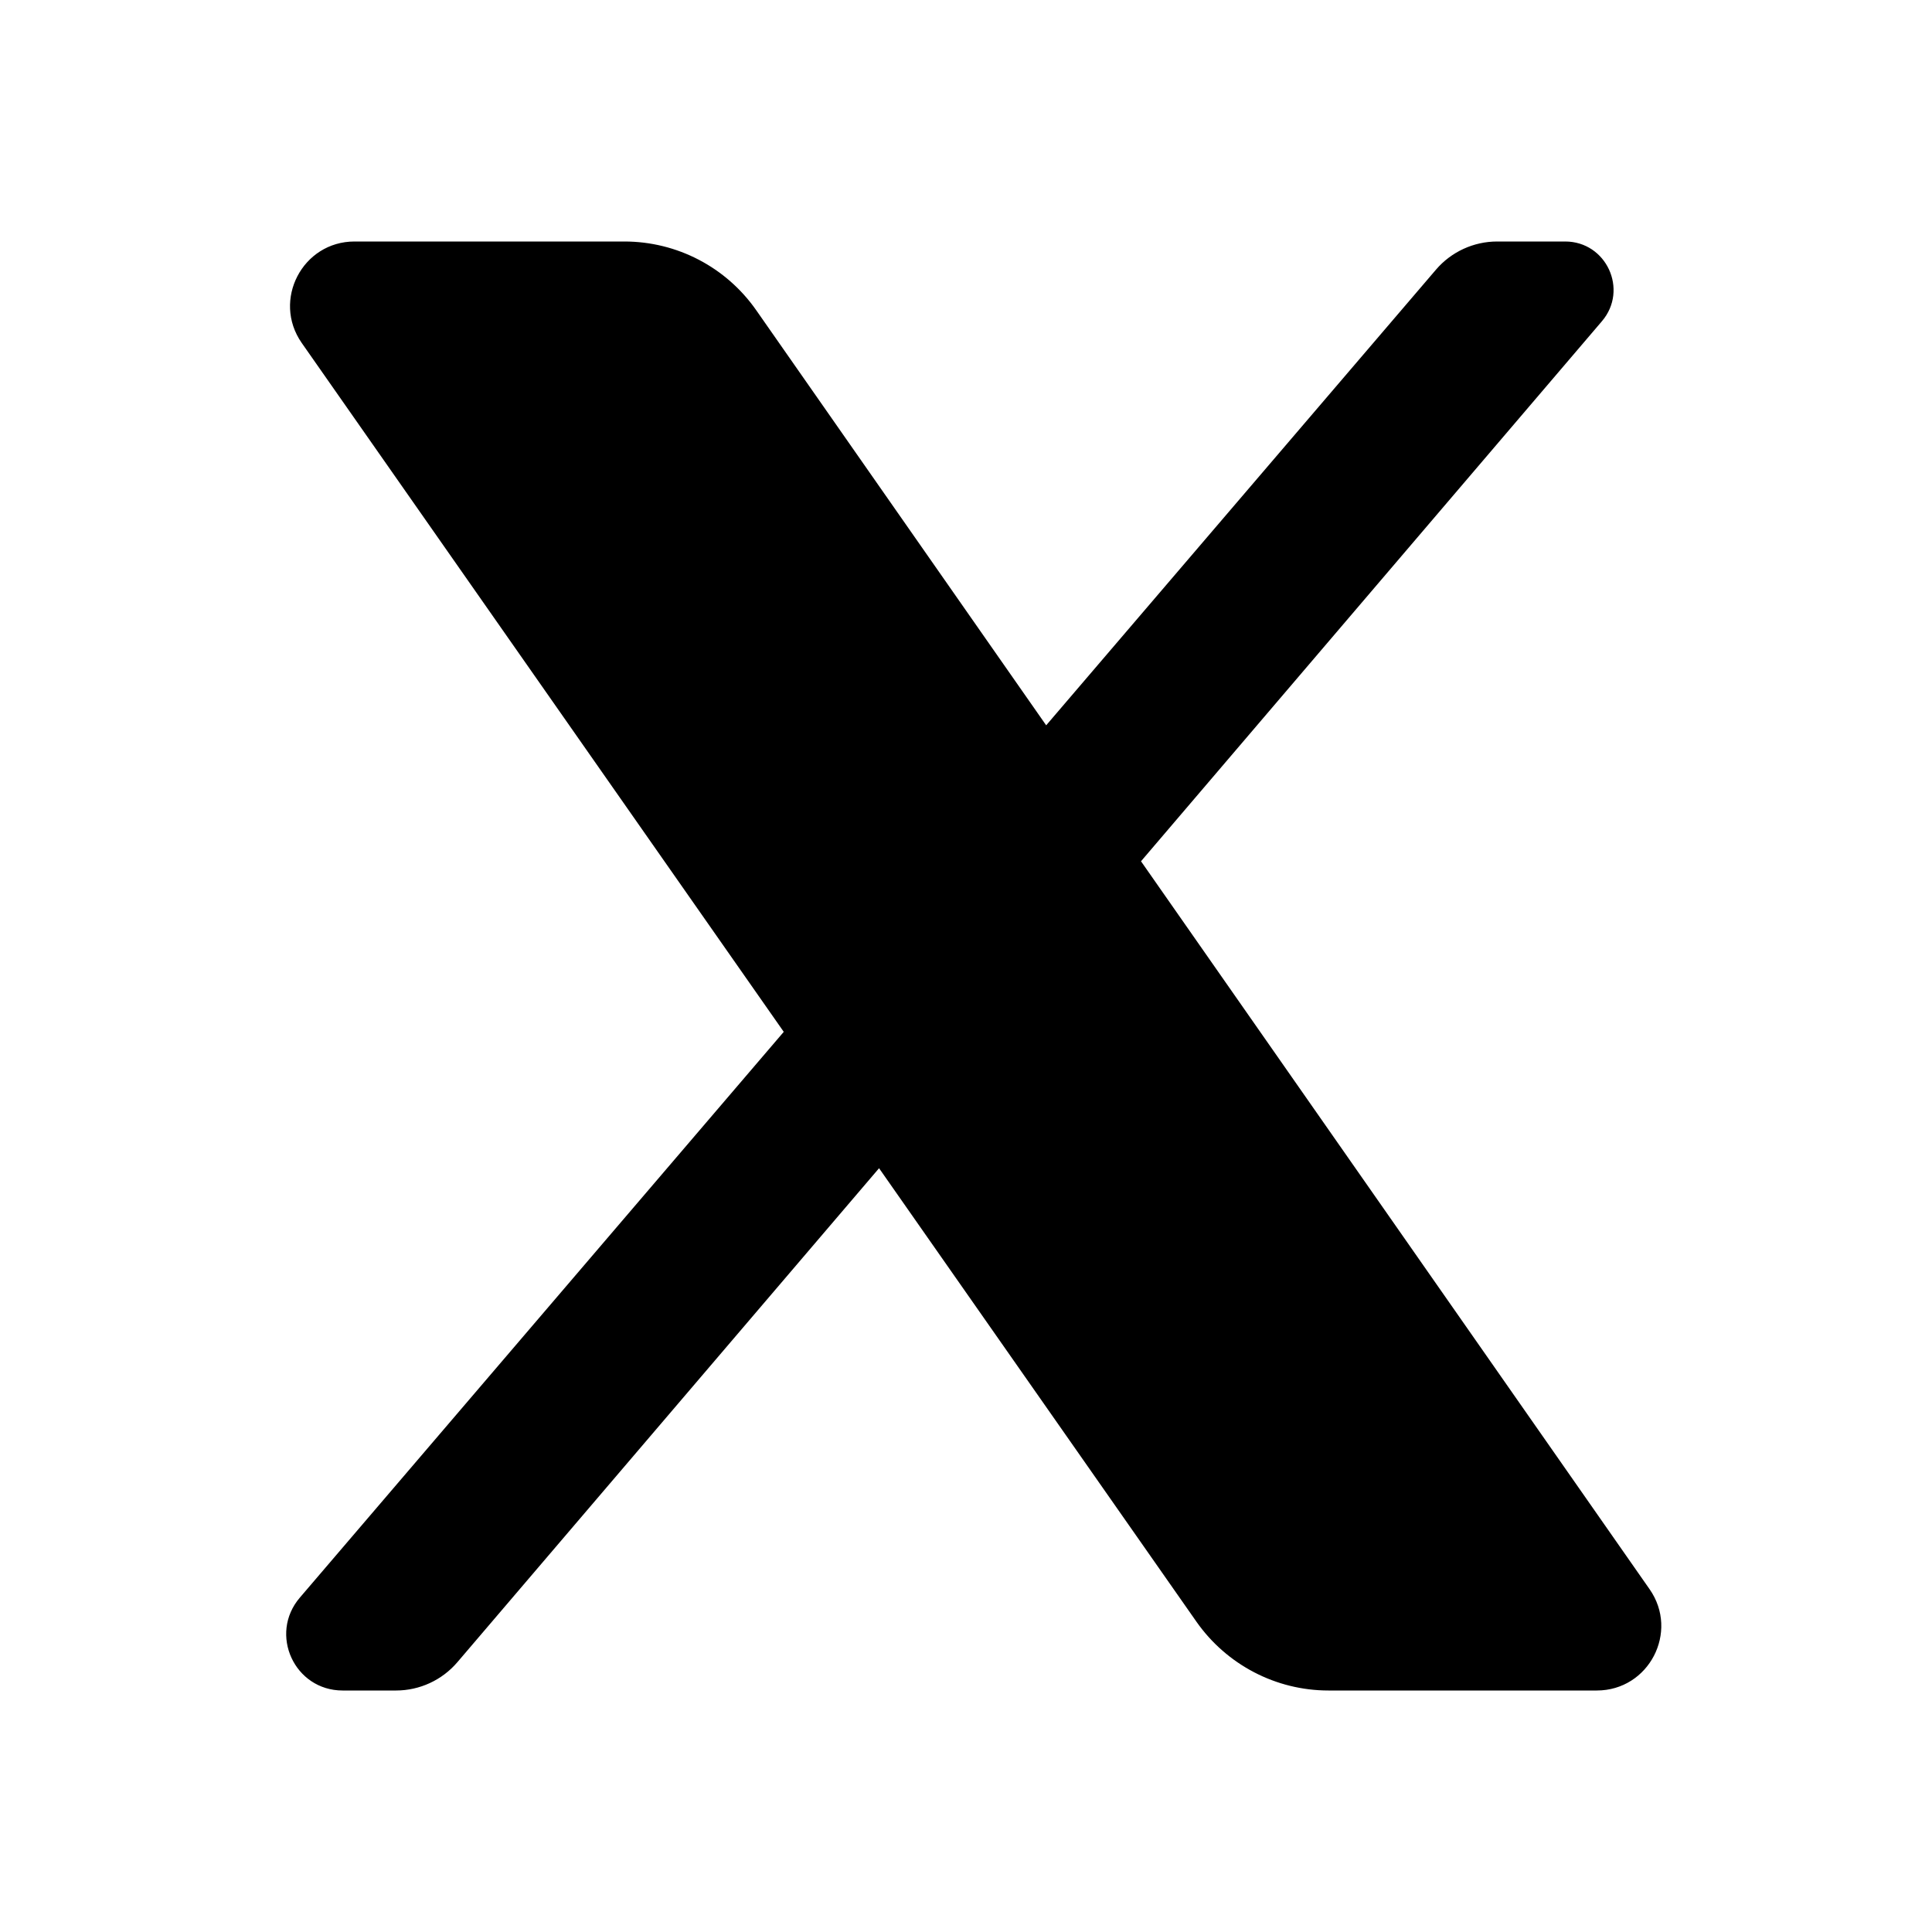
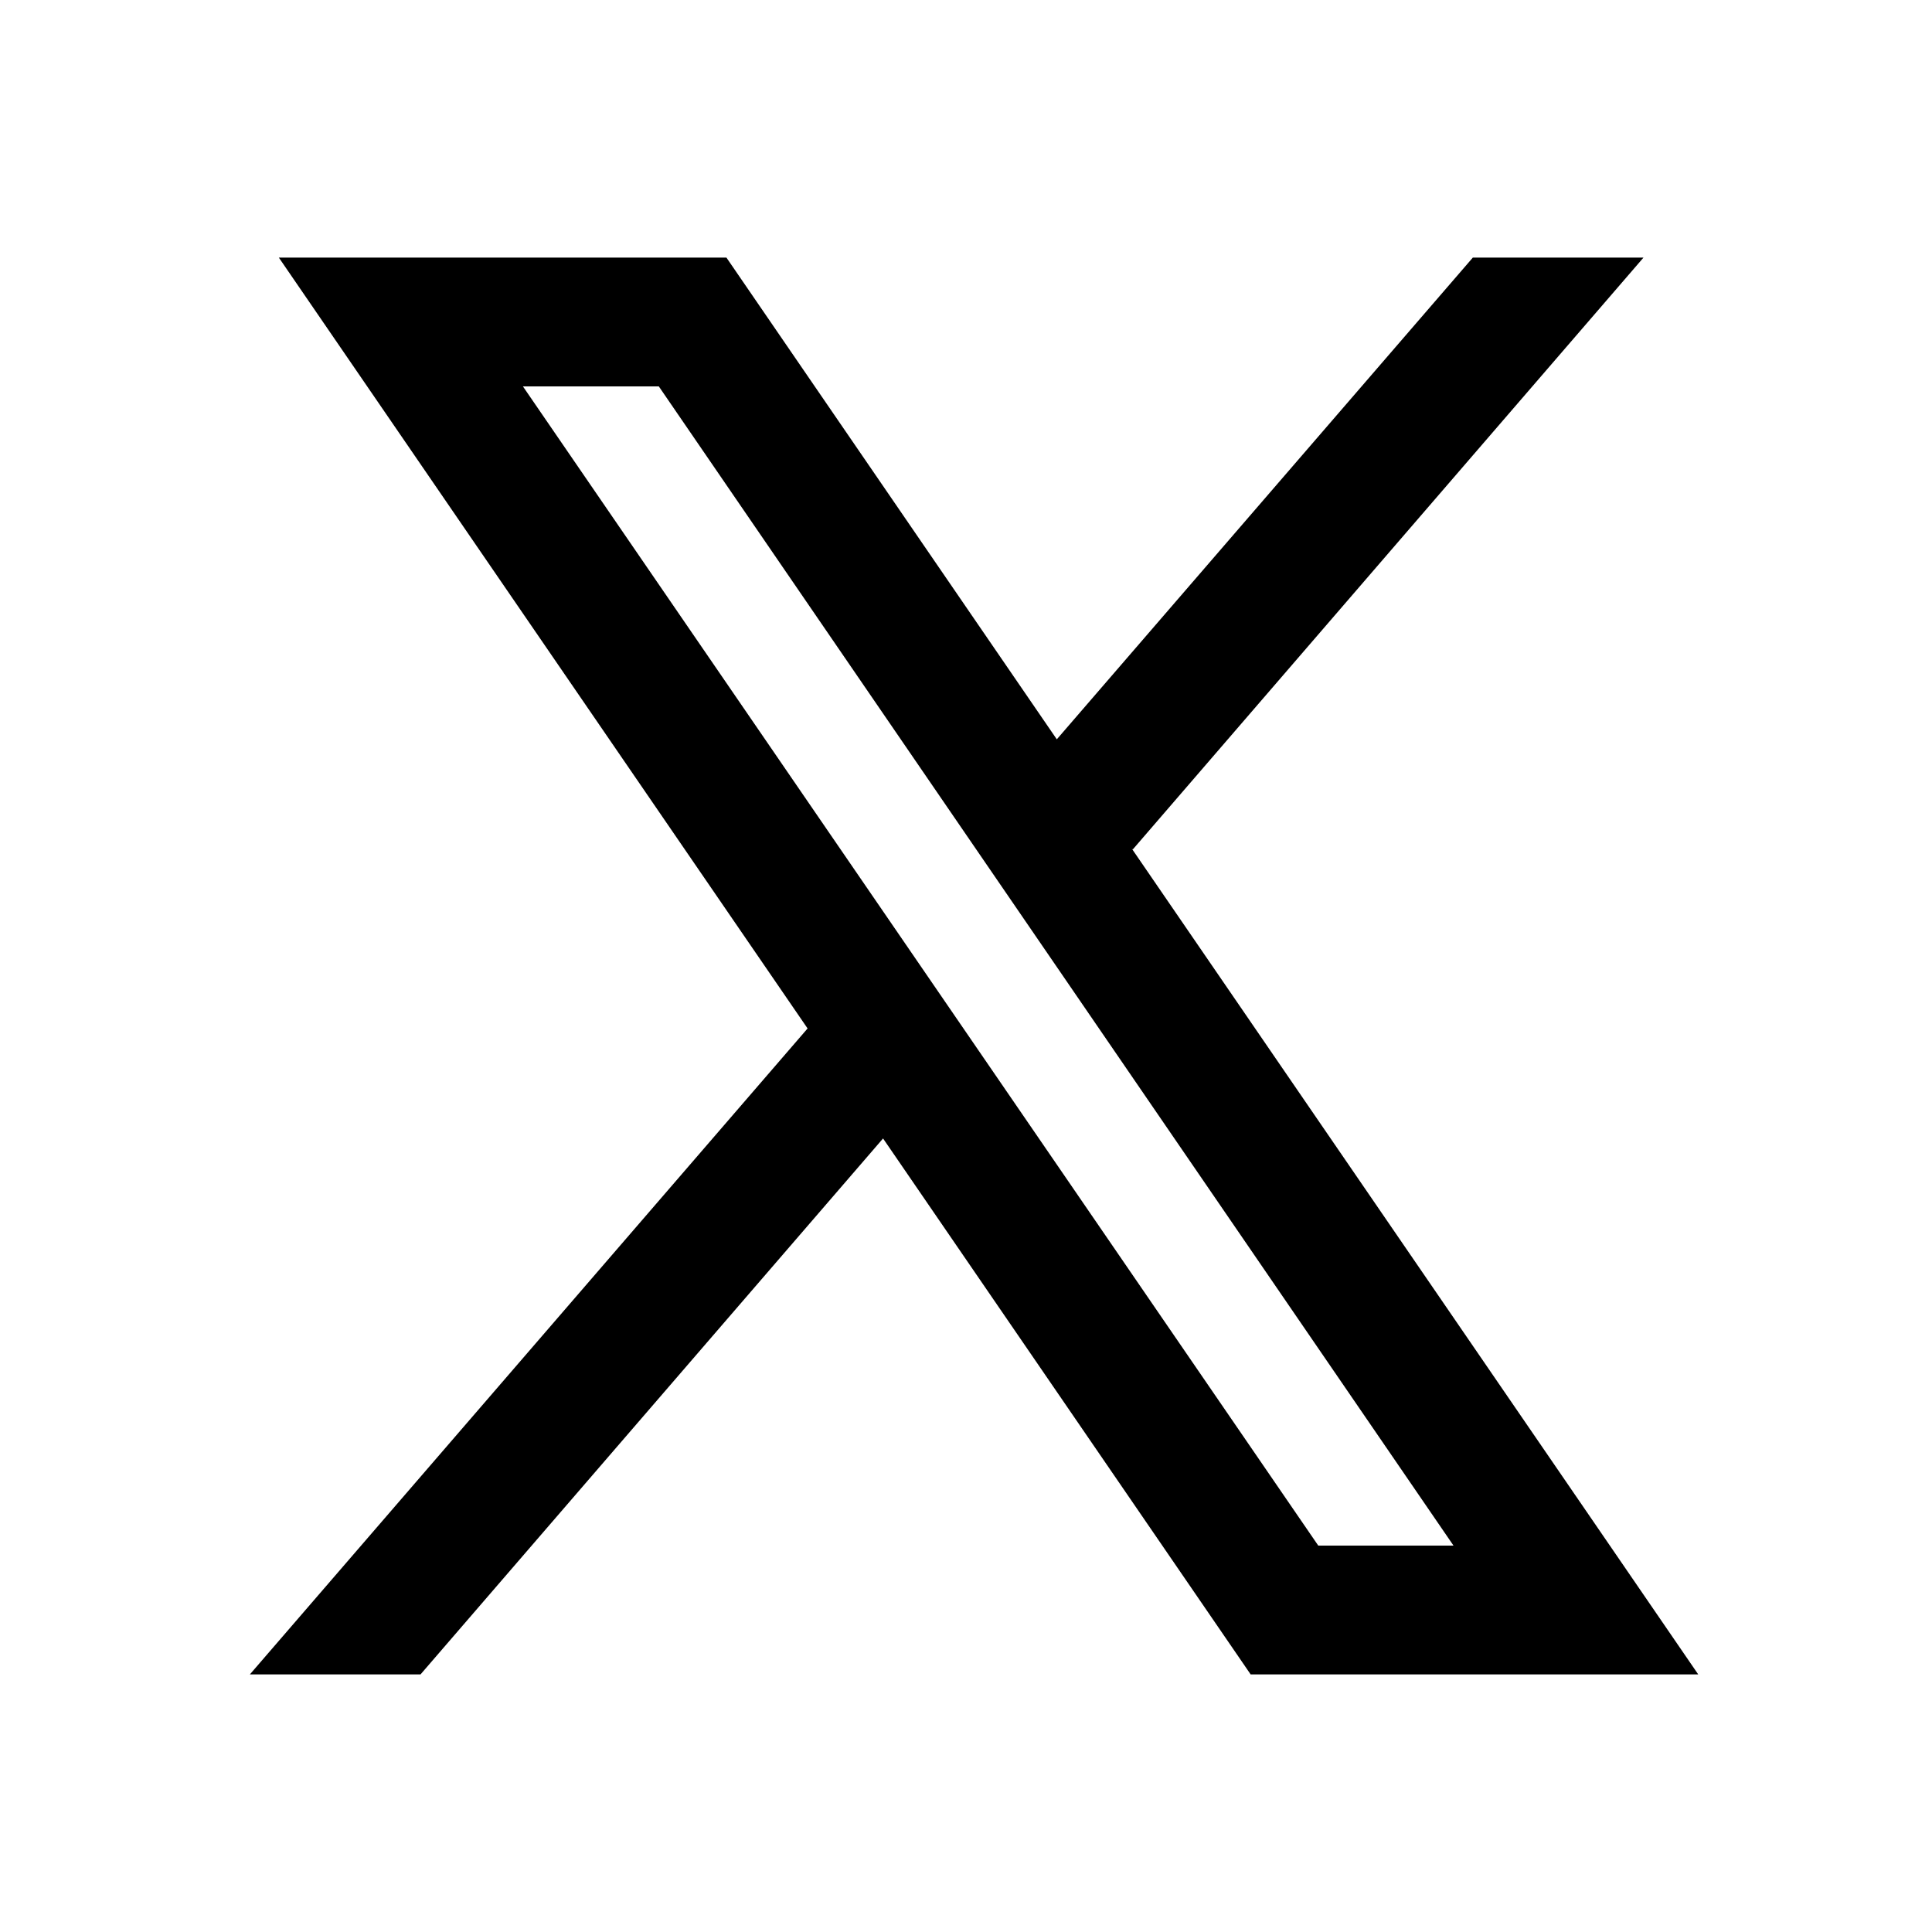
- <svg xmlns="http://www.w3.org/2000/svg" x="0px" y="0px" width="24" height="24" viewBox="0 0 24 24">
-   <path d="M 4.404 3 C 3.757 3 3.378 3.729 3.748 4.26 L 9.736 12.818 L 3.725 19.846 C 3.336 20.3 3.658 21 4.256 21 L 4.92 21 C 5.213 21 5.492 20.871 5.682 20.648 L 10.92 14.512 L 14.863 20.146 C 15.238 20.68 15.85 21 16.502 21 L 19.836 21 C 20.483 21 20.862 20.272 20.492 19.742 L 14.174 10.699 L 19.9 3.99 C 20.232 3.6 19.955 3 19.443 3 L 18.598 3 C 18.306 3 18.028 3.128 17.838 3.35 L 12.996 9.01 L 9.395 3.855 C 9.021 3.319 8.41 3 7.756 3 L 4.404 3 z" />
+ <svg xmlns="http://www.w3.org/2000/svg" x="0px" y="0px" width="30" height="30" viewBox="0 0 30 30">
+   <path d="M26.37,26l-8.795-12.822l0.015,0.012L25.52,4h-2.65l-6.46,7.48L11.28,4H4.33l8.211,11.971L12.54,15.97L3.88,26h2.65 l7.182-8.322L19.42,26H26.37z M10.23,6l12.34,18h-2.1L8.12,6H10.23z" />
</svg>
